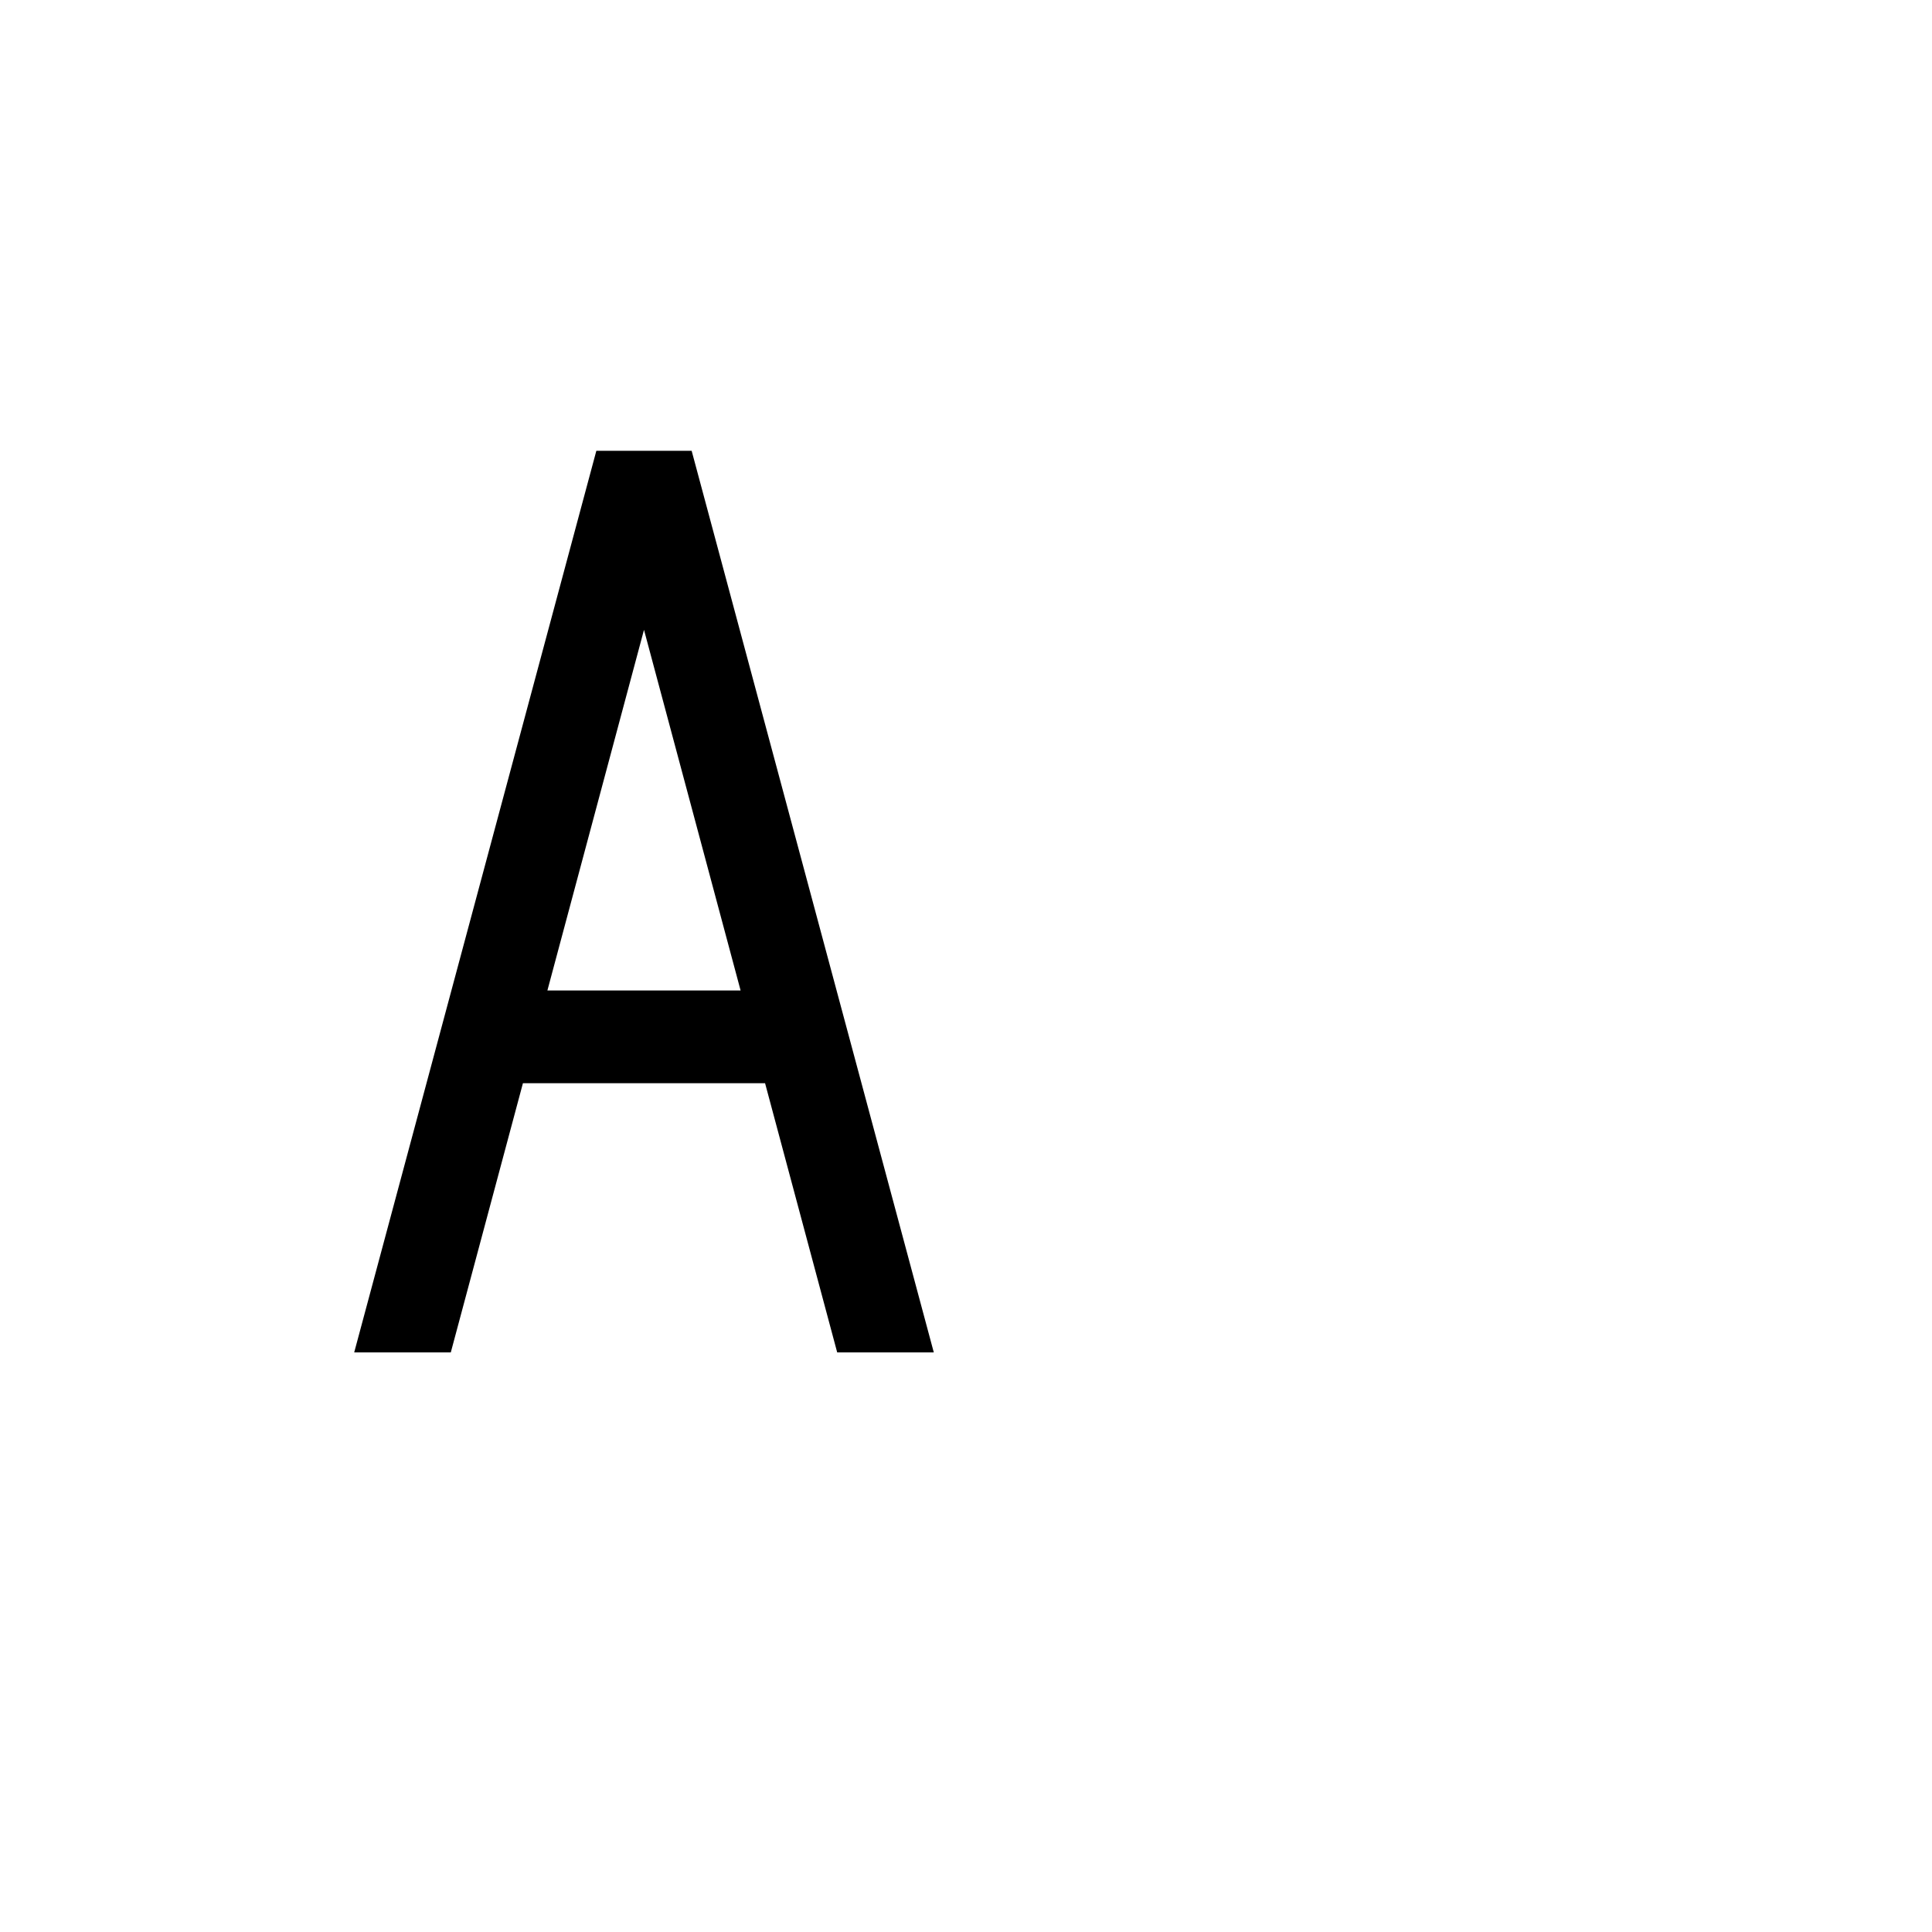
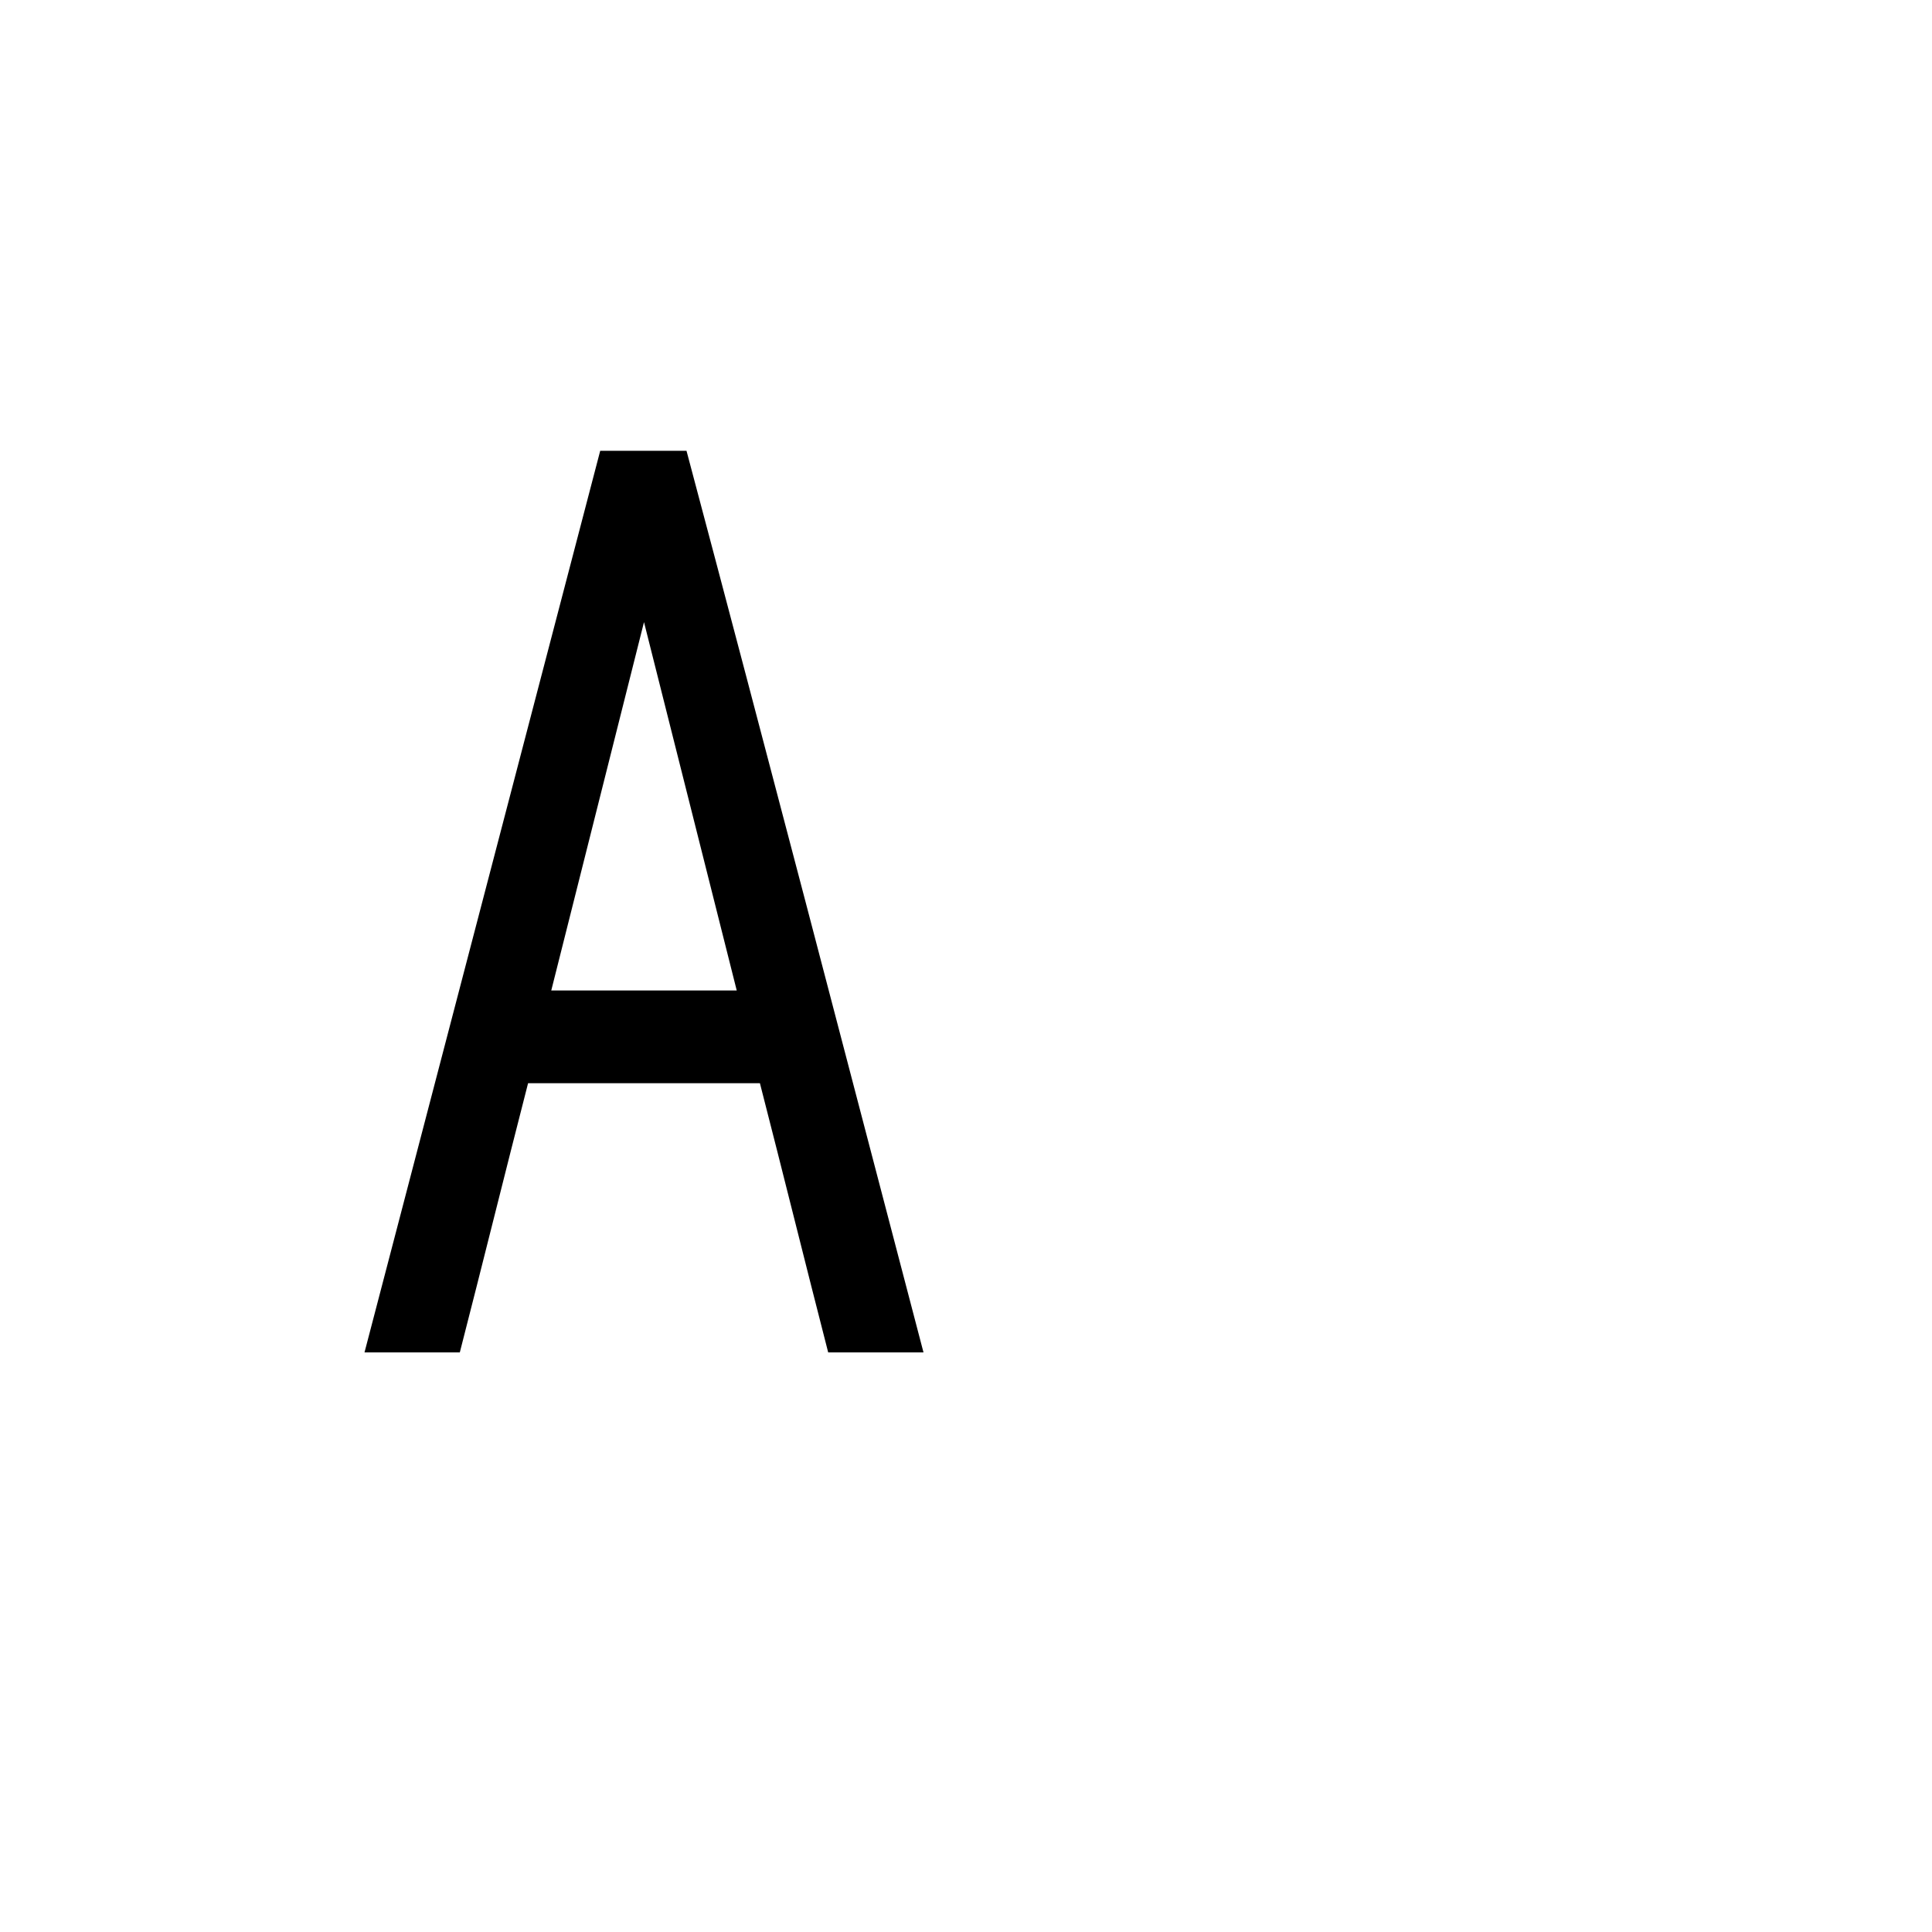
<svg xmlns="http://www.w3.org/2000/svg" viewBox="-0.25 -1.05 1.5 1.5">
-   <path d="M 0.213 -0.7 L 0.287 -0.7 L 0.475 -0 L 0.4 -0 L 0.344 -0.209 L 0.156 -0.209 L 0.1 -0 L 0.025 -0 L 0.213 -0.7 Z M 0.175 -0.281 L 0.325 -0.281 L 0.25 -0.561 L 0.25 -0.561 L 0.175 -0.281 Z" fill="black" />
+   <path d="M 0.216 -0.7 L 0.283 -0.7 C 0.345 -0.467  0.406 -0.233  0.467 -0 L 0.393 -0 C 0.375 -0.07  0.358 -0.139  0.34 -0.209 L 0.16 -0.209 C 0.142 -0.139  0.125 -0.07  0.107 -0 L 0.033 -0 C 0.094 -0.233  0.155 -0.467  0.216 -0.7 Z M 0.178 -0.281 L 0.322 -0.281 C 0.298 -0.376  0.274 -0.472  0.25 -0.567 L 0.25 -0.567 C 0.226 -0.472  0.202 -0.376  0.178 -0.281 Z" fill="black" />
</svg>
